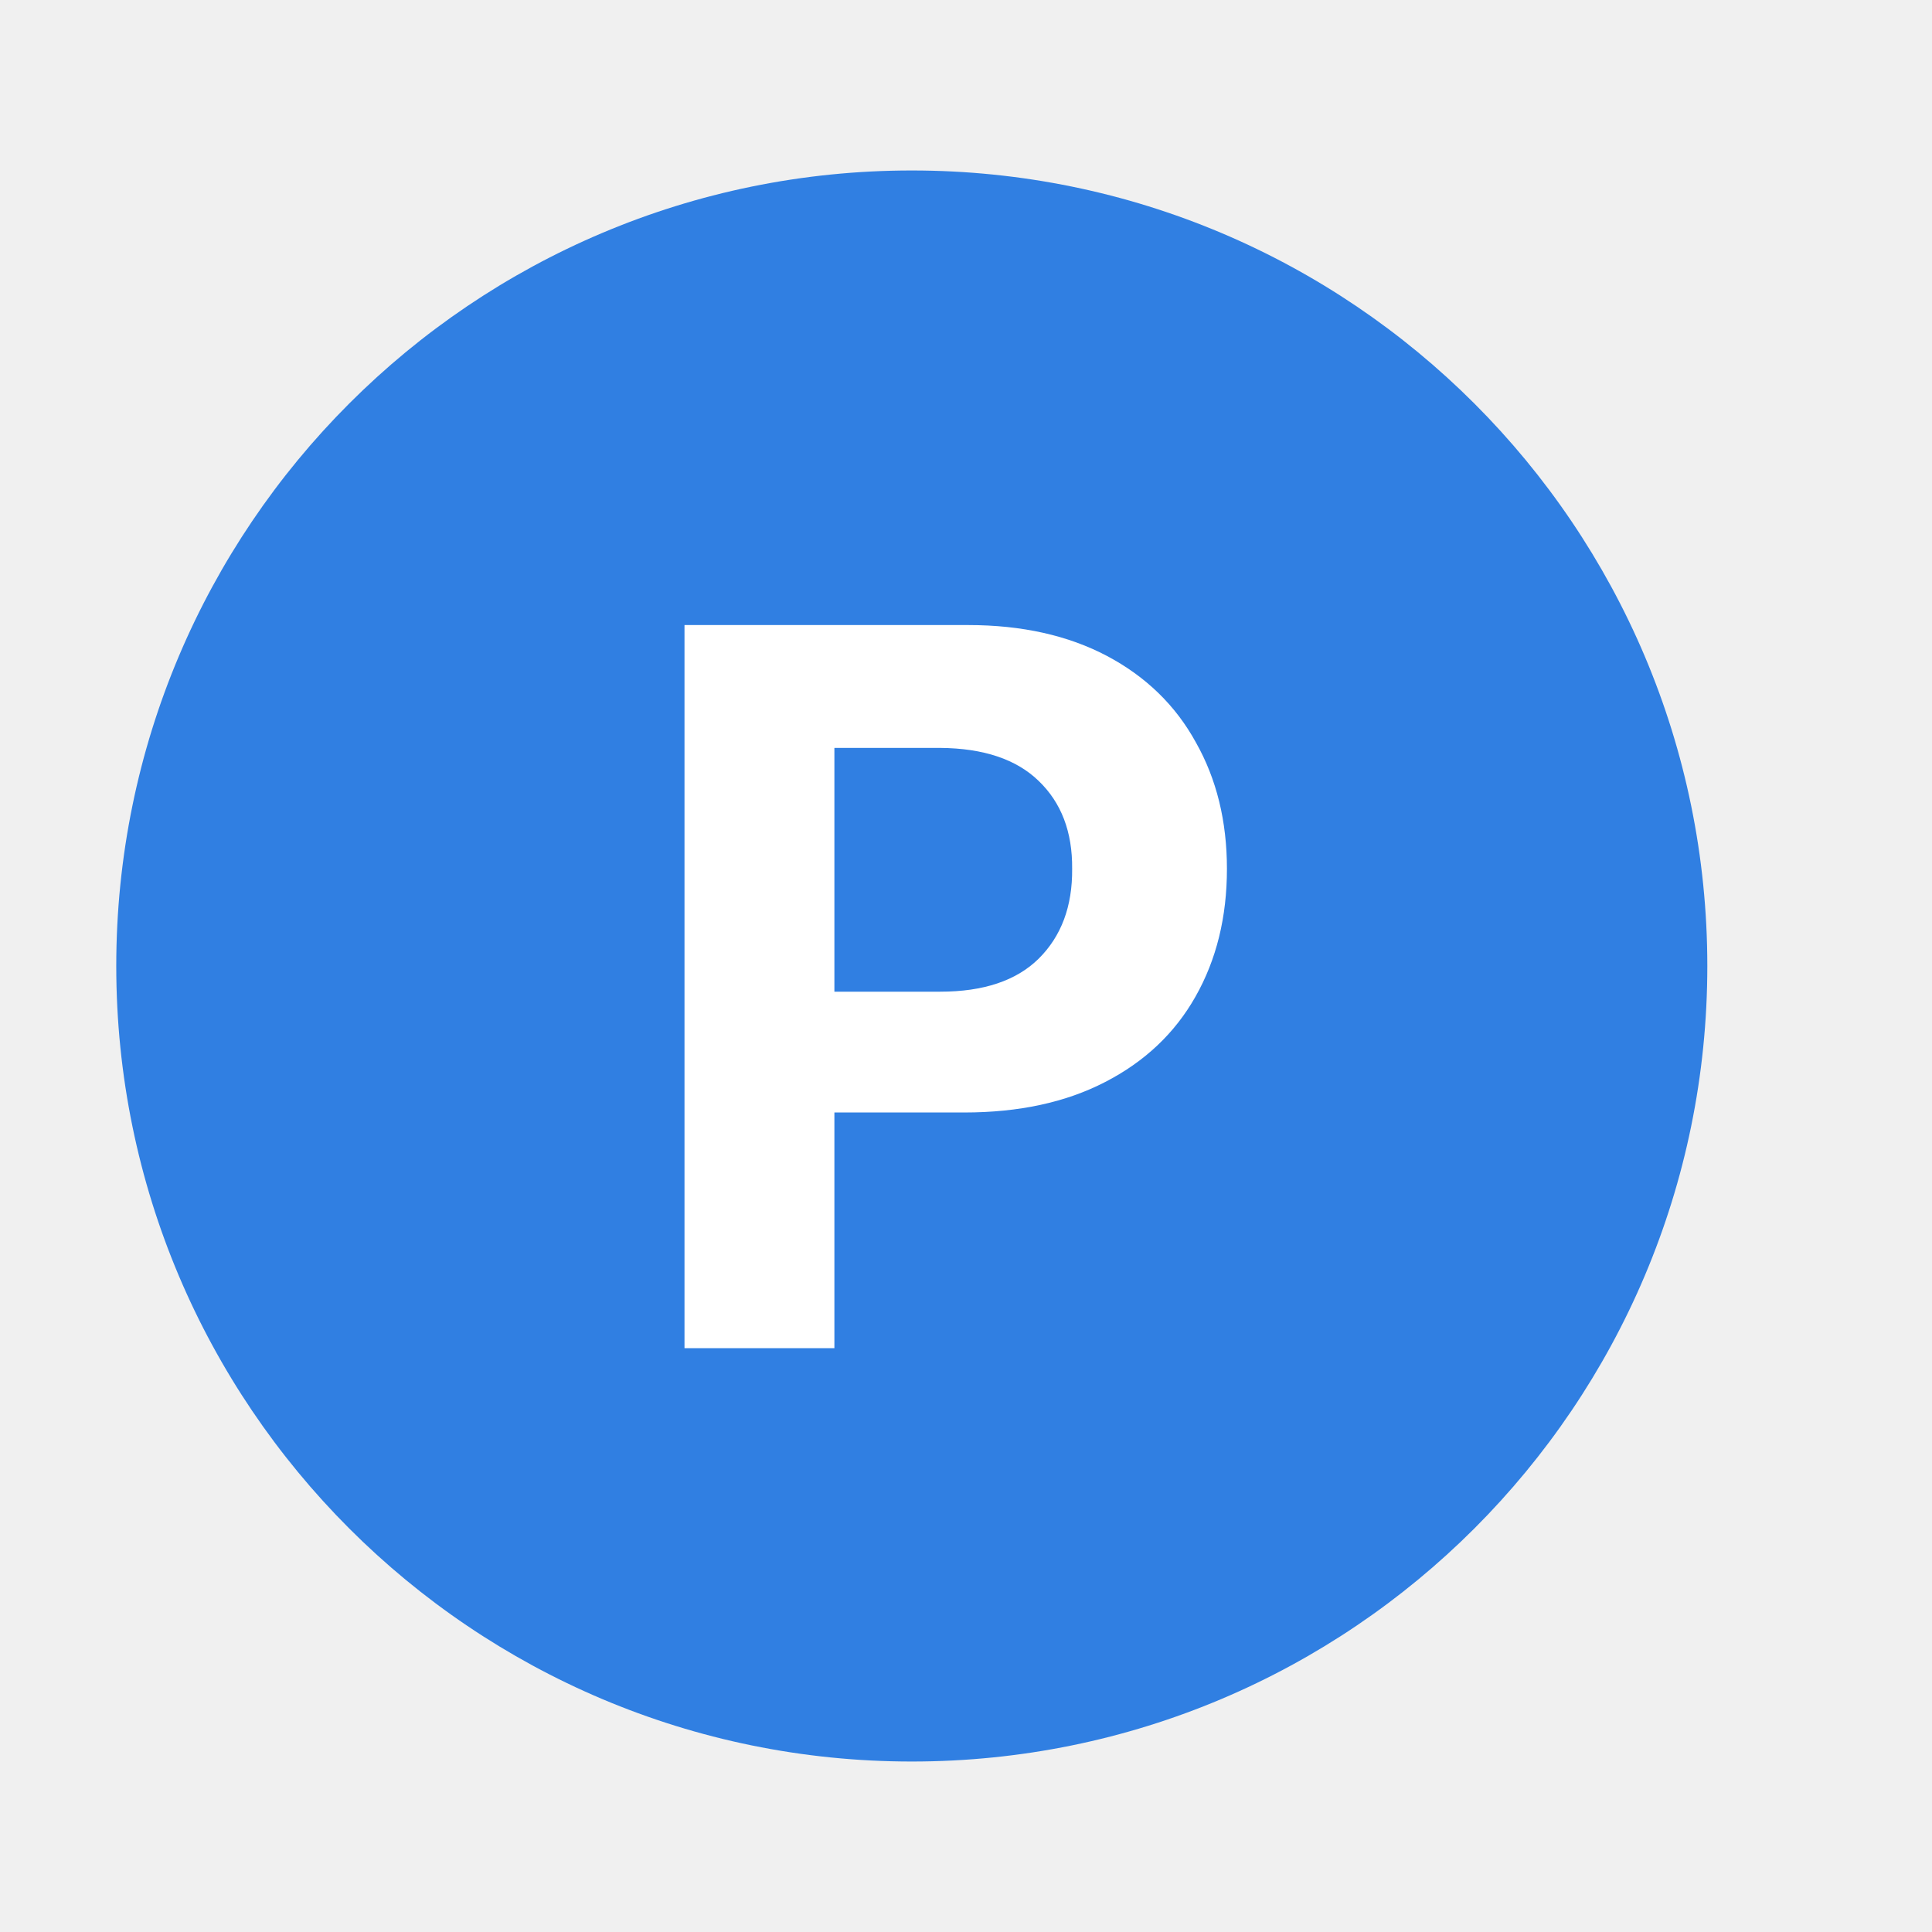
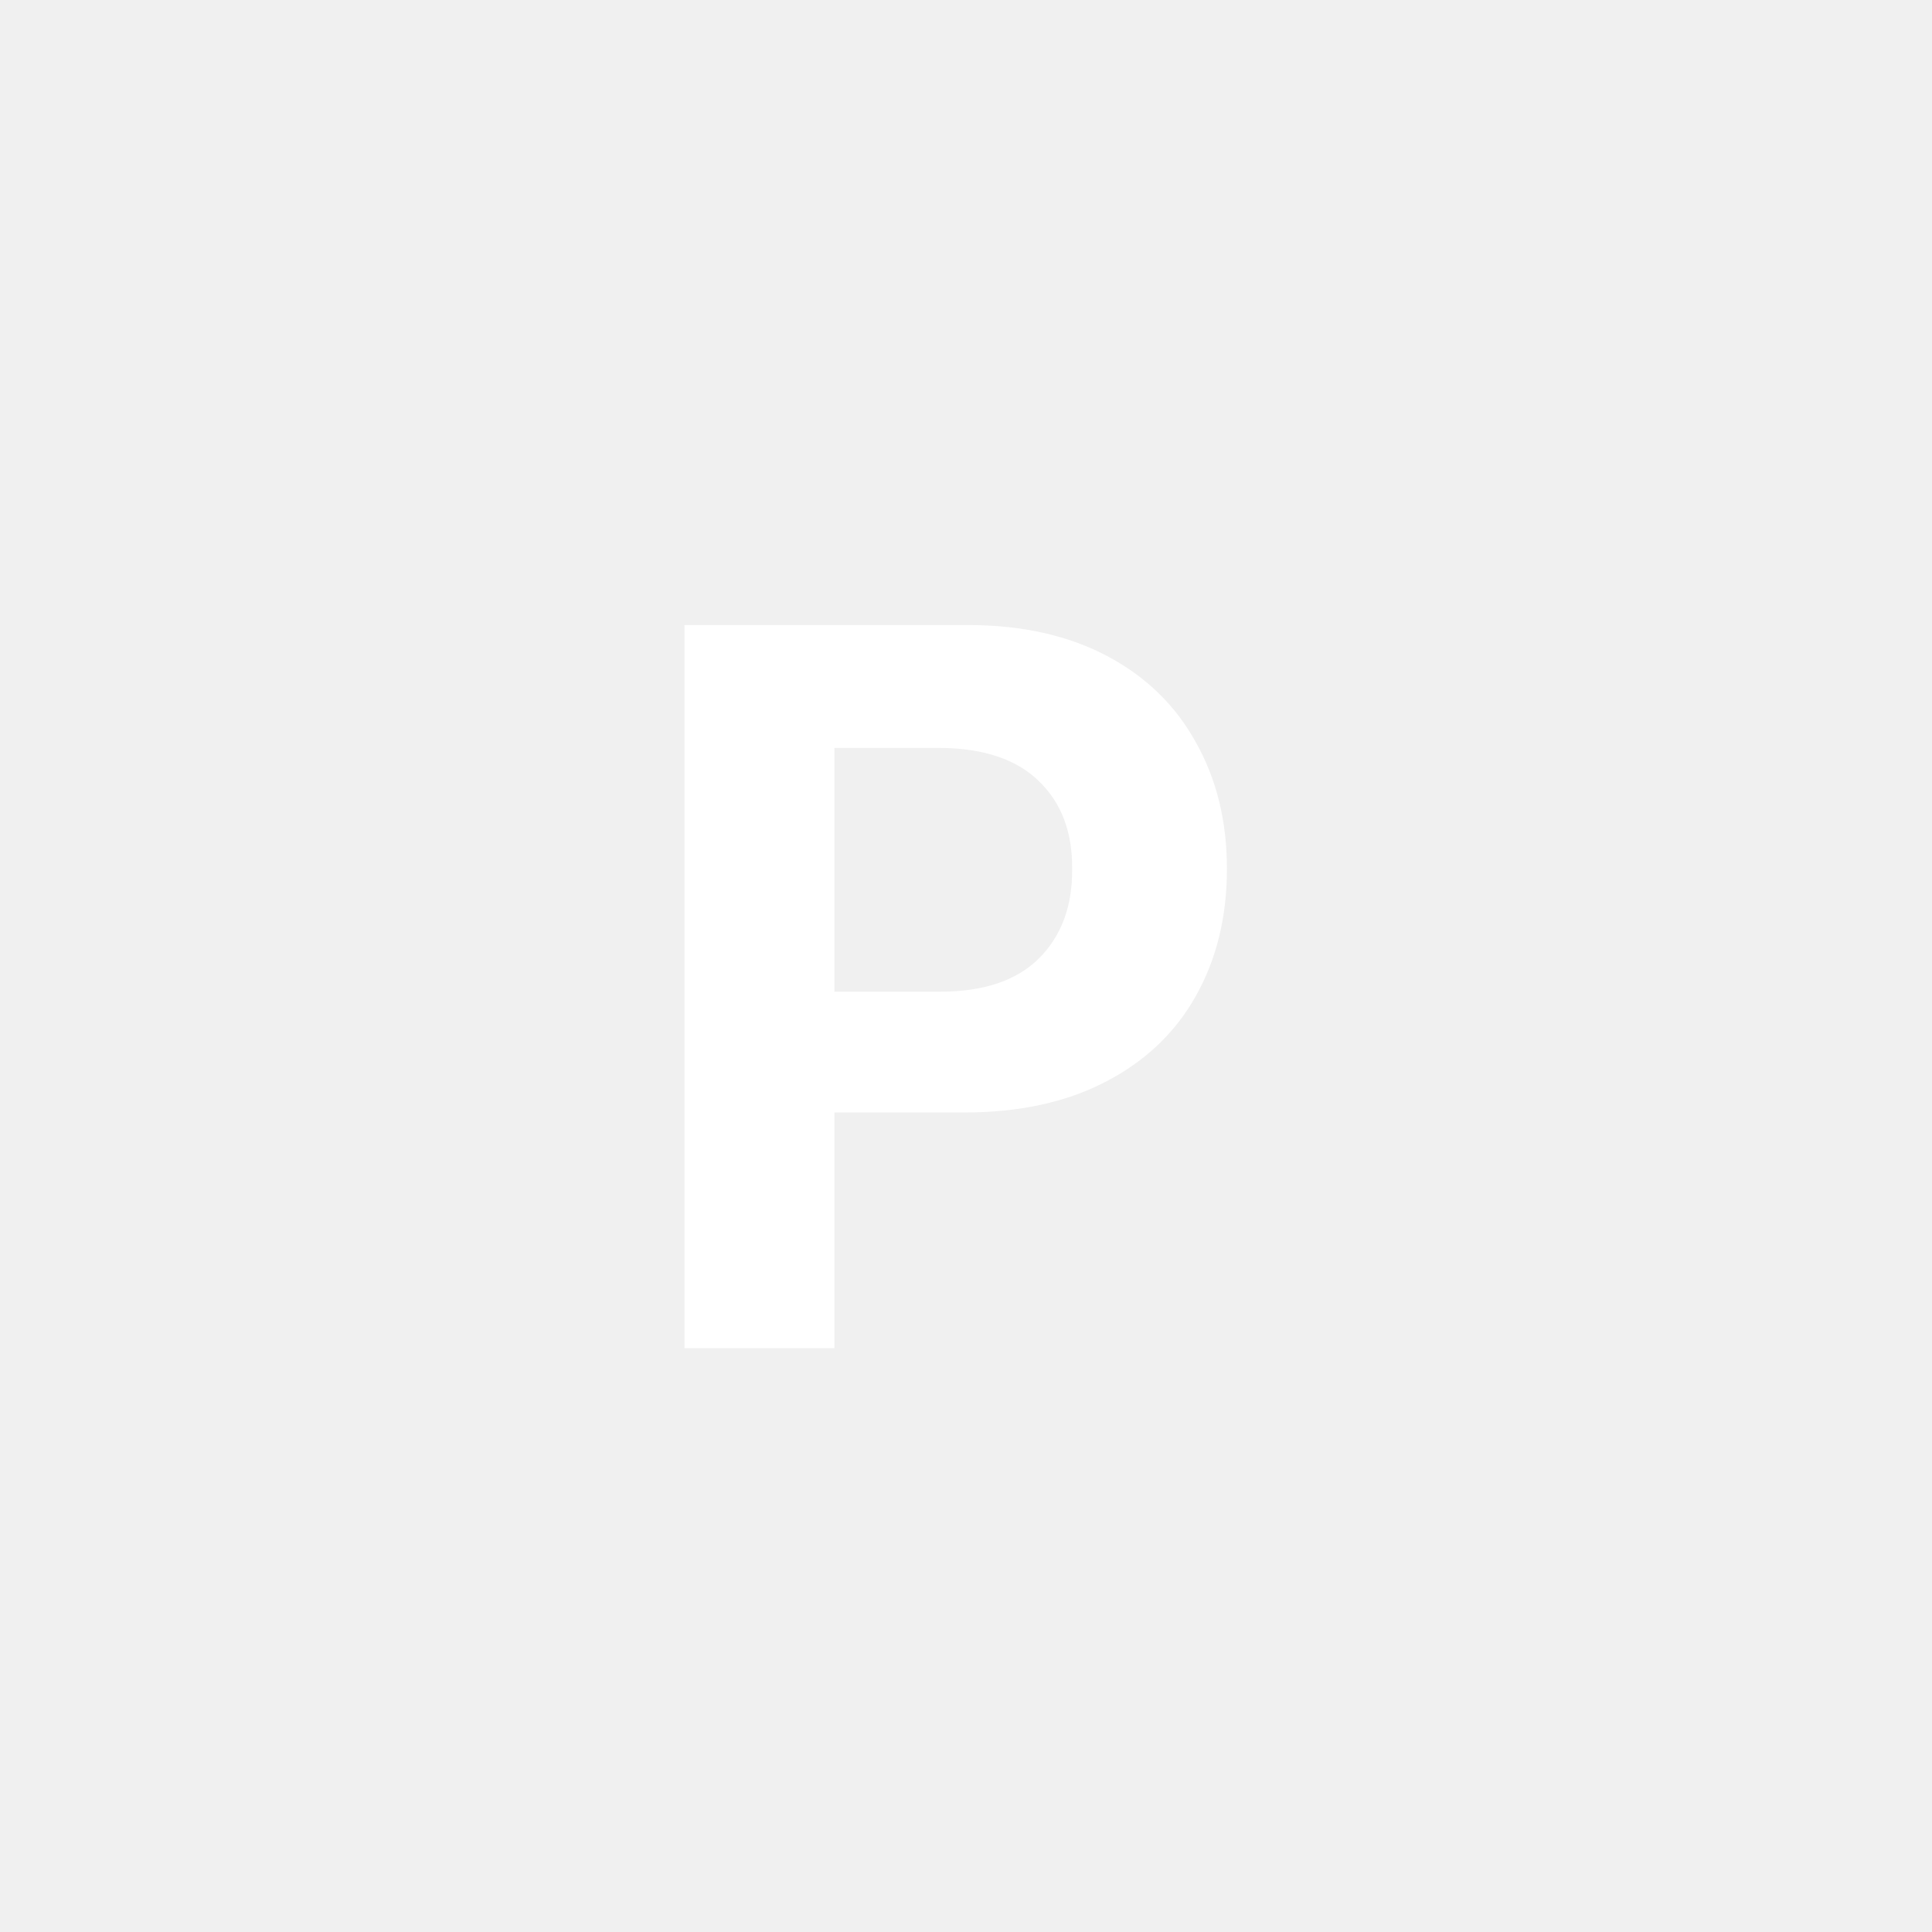
<svg xmlns="http://www.w3.org/2000/svg" width="17" height="17" viewBox="0 0 17 17" fill="none">
-   <circle cx="8.023" cy="8.5" r="7" fill="#307FE2" />
+   <circle cx="8.023" cy="8.5" r="7" fill="$brand-color" />
  <path d="M6.023 5.5H8.52C8.991 5.5 9.398 5.591 9.741 5.772C10.084 5.954 10.345 6.208 10.523 6.533C10.705 6.855 10.796 7.226 10.796 7.645C10.796 8.069 10.704 8.444 10.519 8.77C10.337 9.092 10.072 9.342 9.724 9.521C9.378 9.7 8.965 9.789 8.484 9.789H7.342V11.863H6.023V5.5ZM8.273 8.726C8.654 8.726 8.943 8.629 9.139 8.436C9.338 8.239 9.437 7.976 9.434 7.645C9.437 7.319 9.338 7.062 9.139 6.871C8.943 6.681 8.654 6.584 8.273 6.581H7.342V8.726H8.273Z" fill="white" />
</svg>
